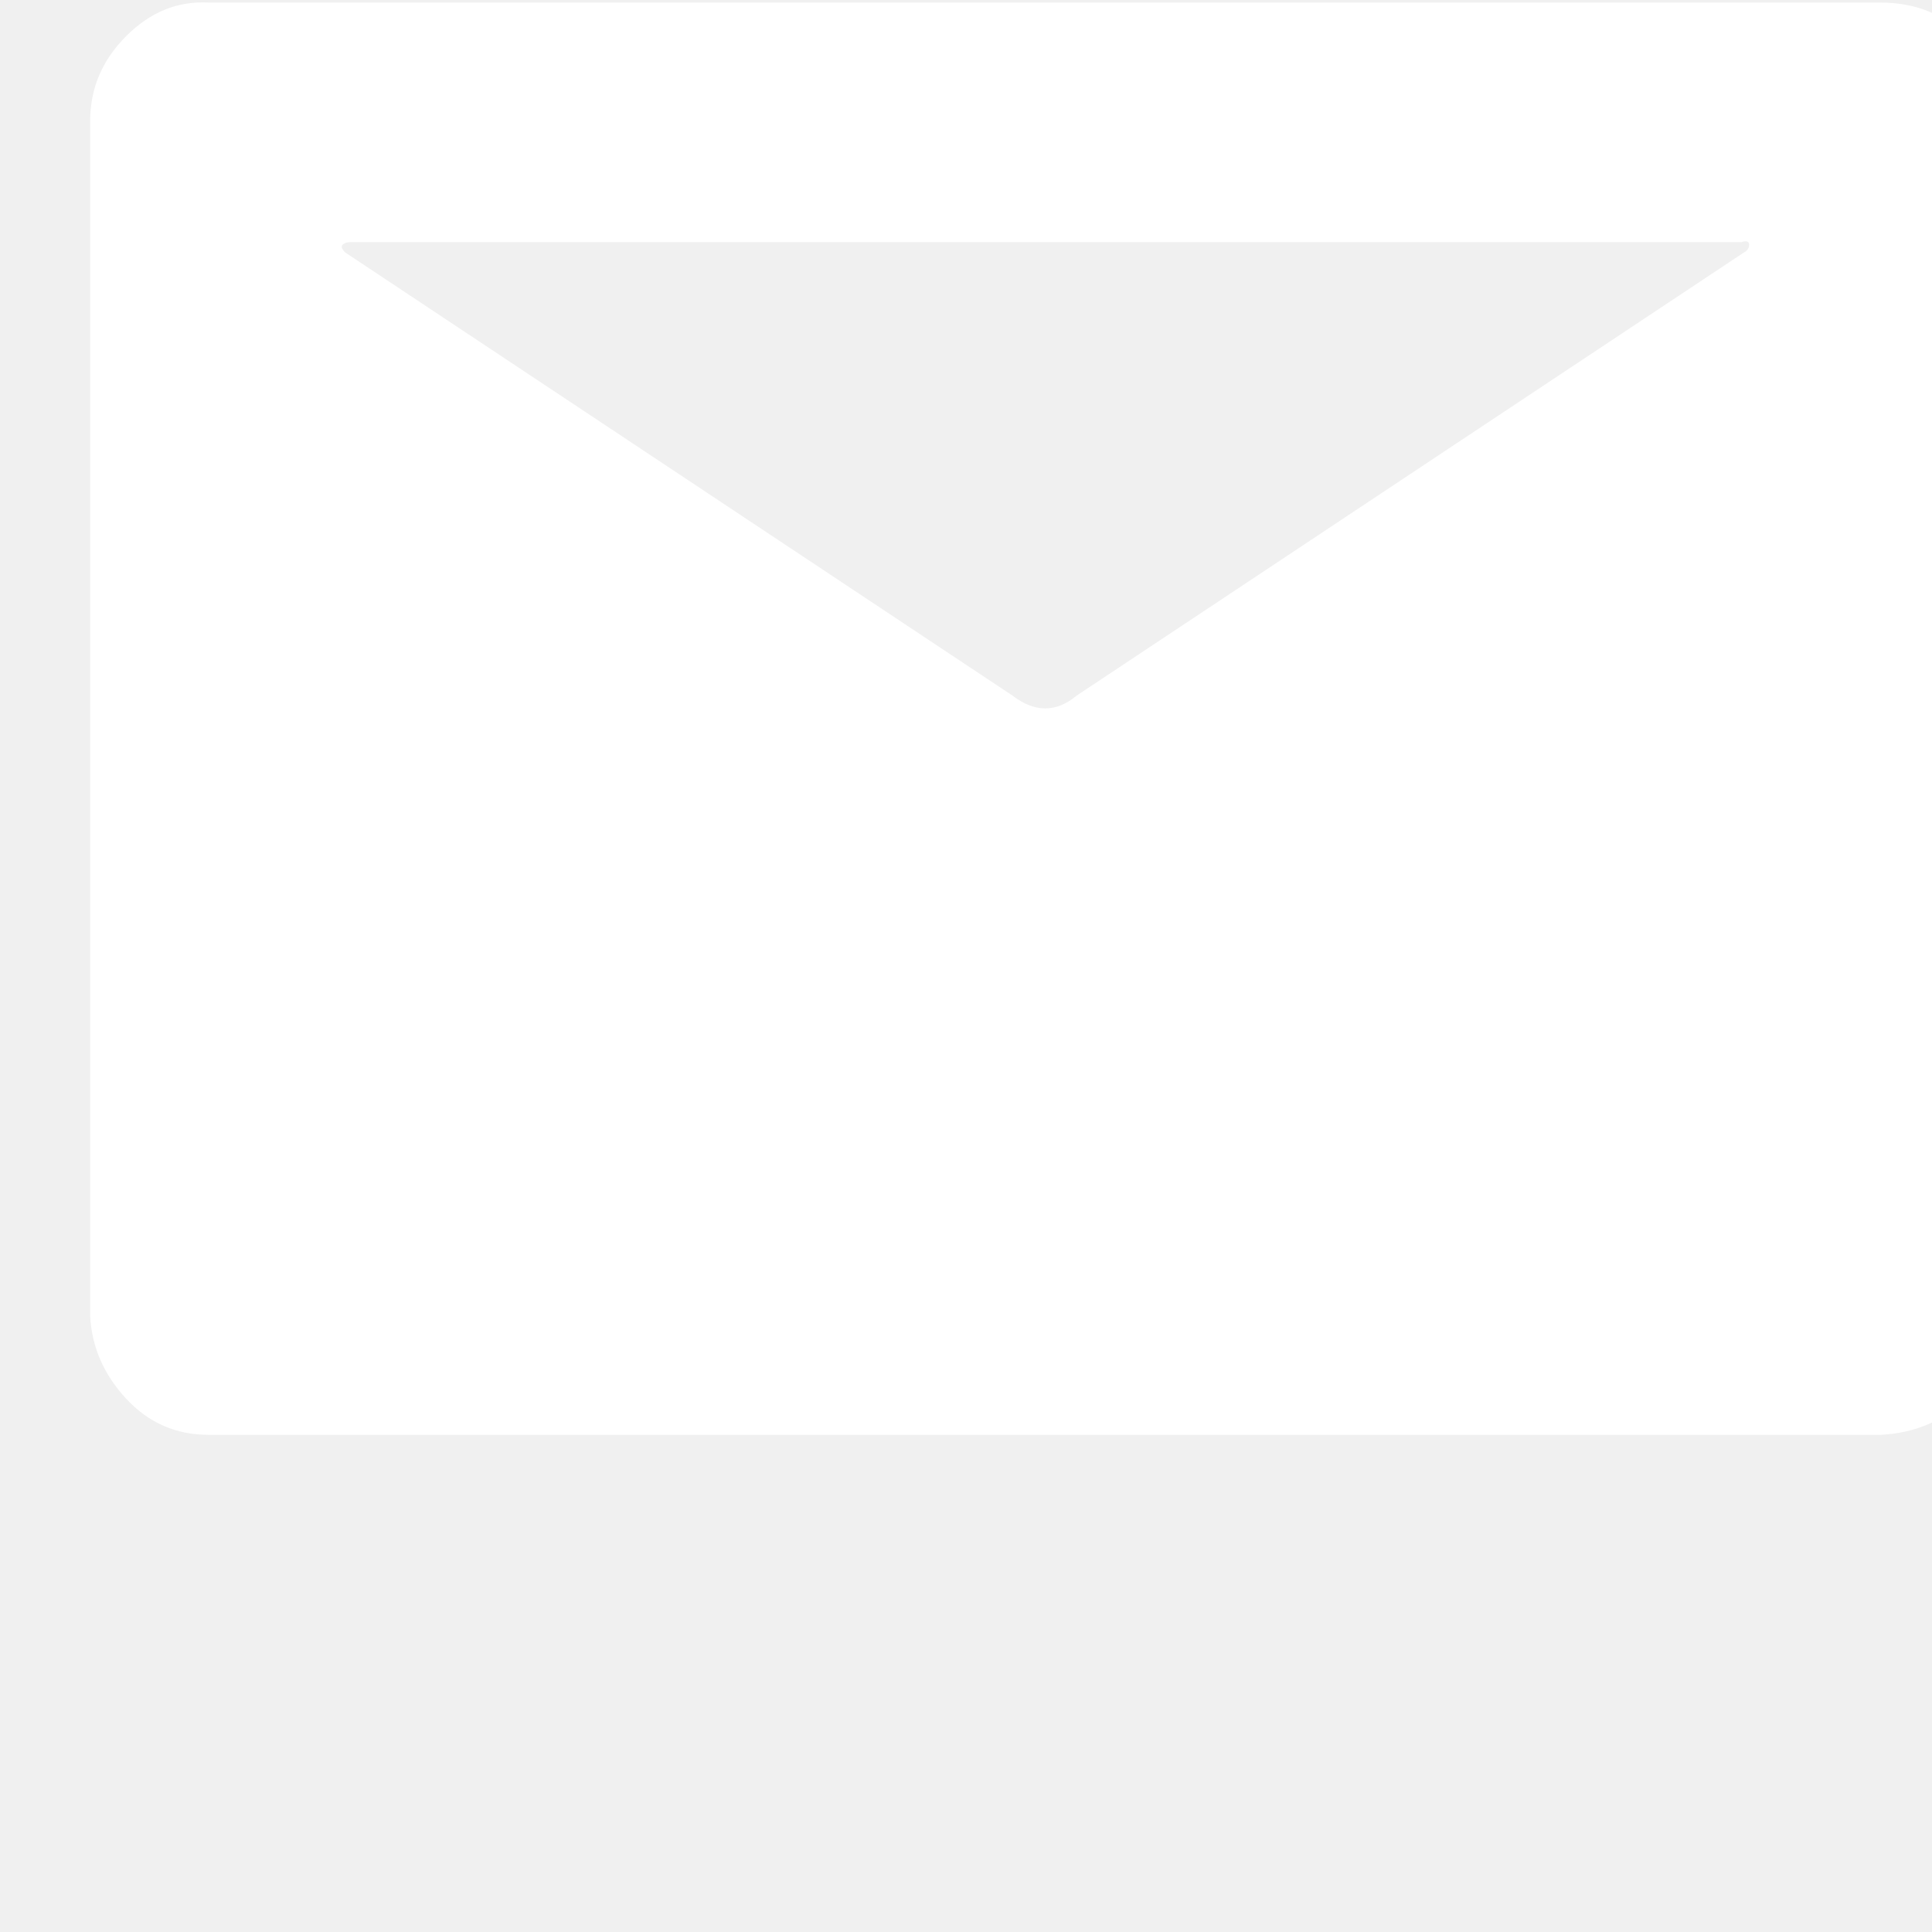
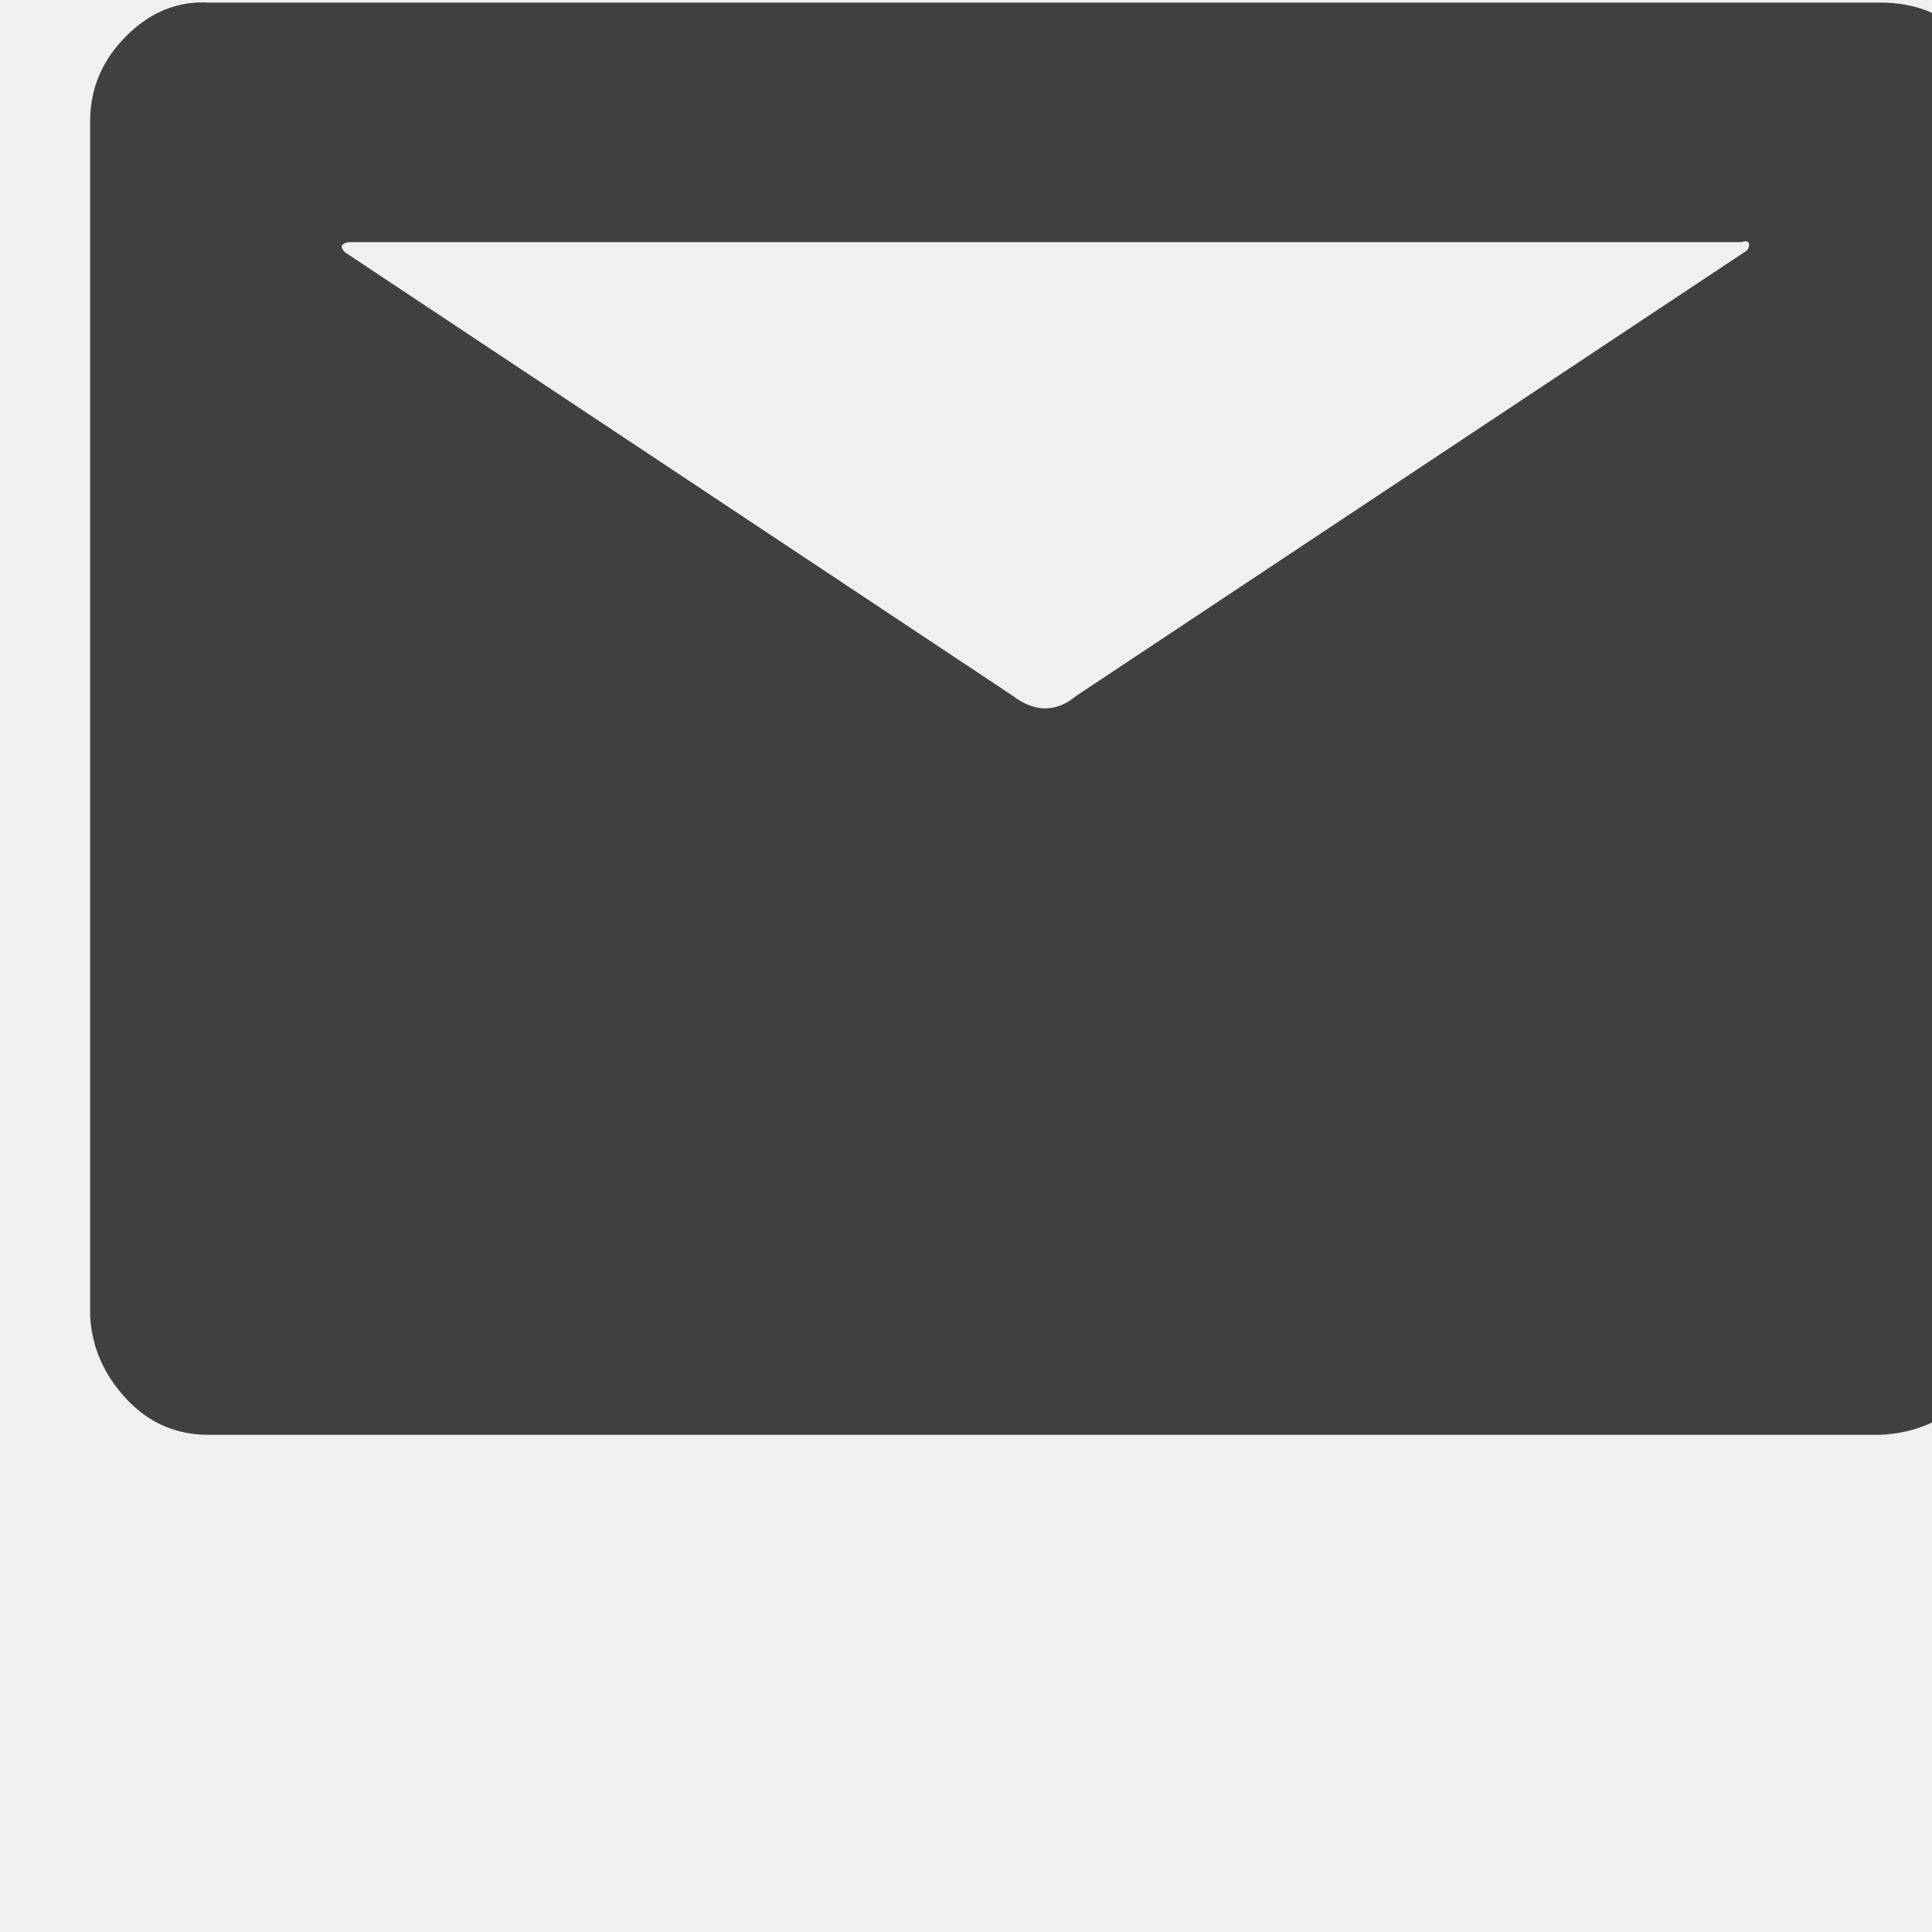
- <svg xmlns="http://www.w3.org/2000/svg" viewBox="0 0 680 750" width="24" height="24" fill="#FFFFFF" style="opacity:1;">
+ <svg xmlns="http://www.w3.org/2000/svg" viewBox="0 0 680 750" width="24" height="24" fill="#404040" style="opacity:1;">
  <path d="M695 1q20 0 33 13t13 33v464q0 19-13 32t-33 14H46q-19 0-32-14T0 511V47q0-19 14-33T46 1zm-53 97q2-1 2-3t-3-1H101q-2 0-3 1t1 3l259 172q13 10 25 0z" />
</svg>
